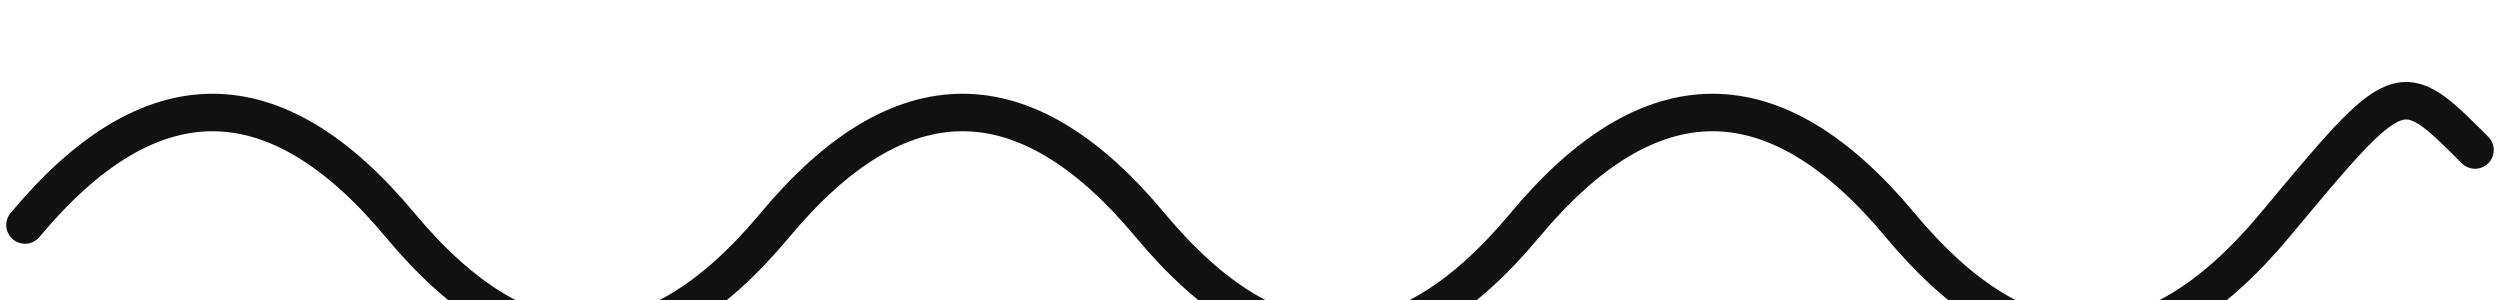
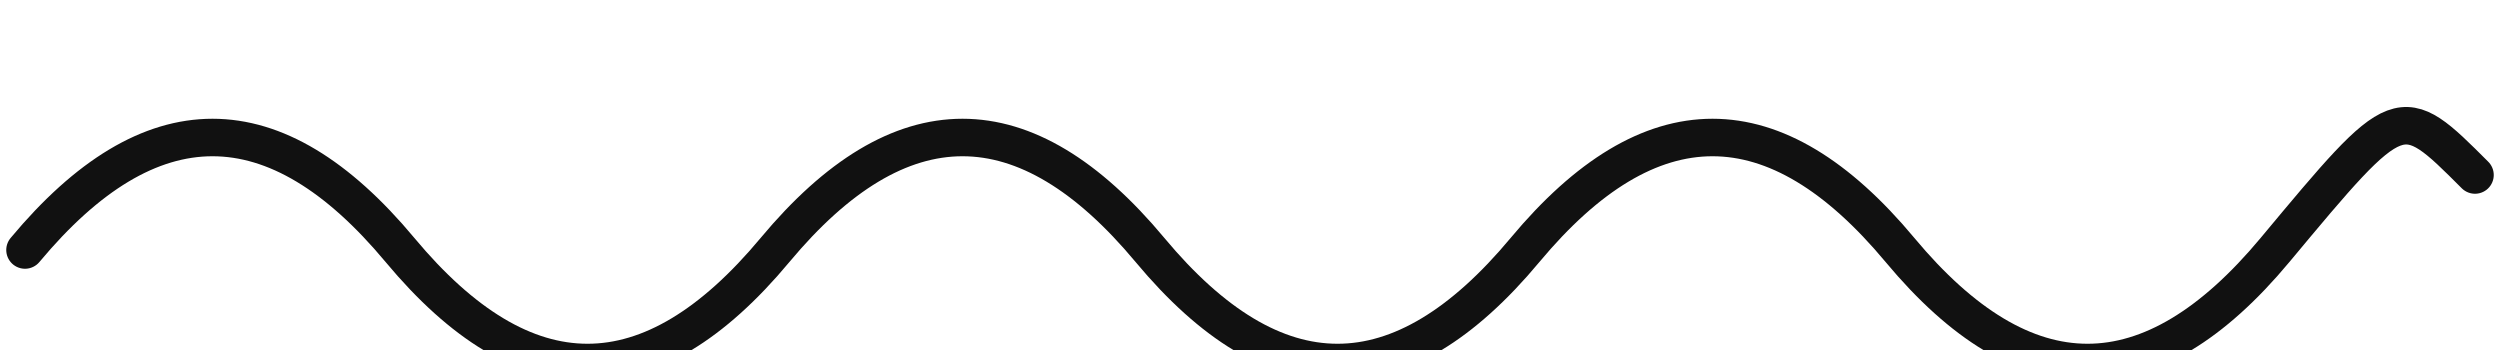
- <svg xmlns="http://www.w3.org/2000/svg" viewBox="0 0 200 24" fill="none">
-   <path d="M2 18 C12 6, 22 6, 32 18 S52 30, 62 18 S82 6, 92 18 S112 30, 122 18 S142 6, 152 18 S172 30, 182 18 S192 6, 198 12" stroke="#111111" stroke-width="3" stroke-linecap="round" fill="none" />
+ <svg xmlns="http://www.w3.org/2000/svg" viewBox="0 0 200 28" fill="none">
+   <path d="M2 20 C12 8, 22 8, 32 20 S52 32, 62 20 S82 8, 92 20 S112 32, 122 20 S142 8, 152 20 S172 32, 182 20 S192 8, 198 14" stroke="#111111" stroke-width="3" stroke-linecap="round" fill="none" />
</svg>
